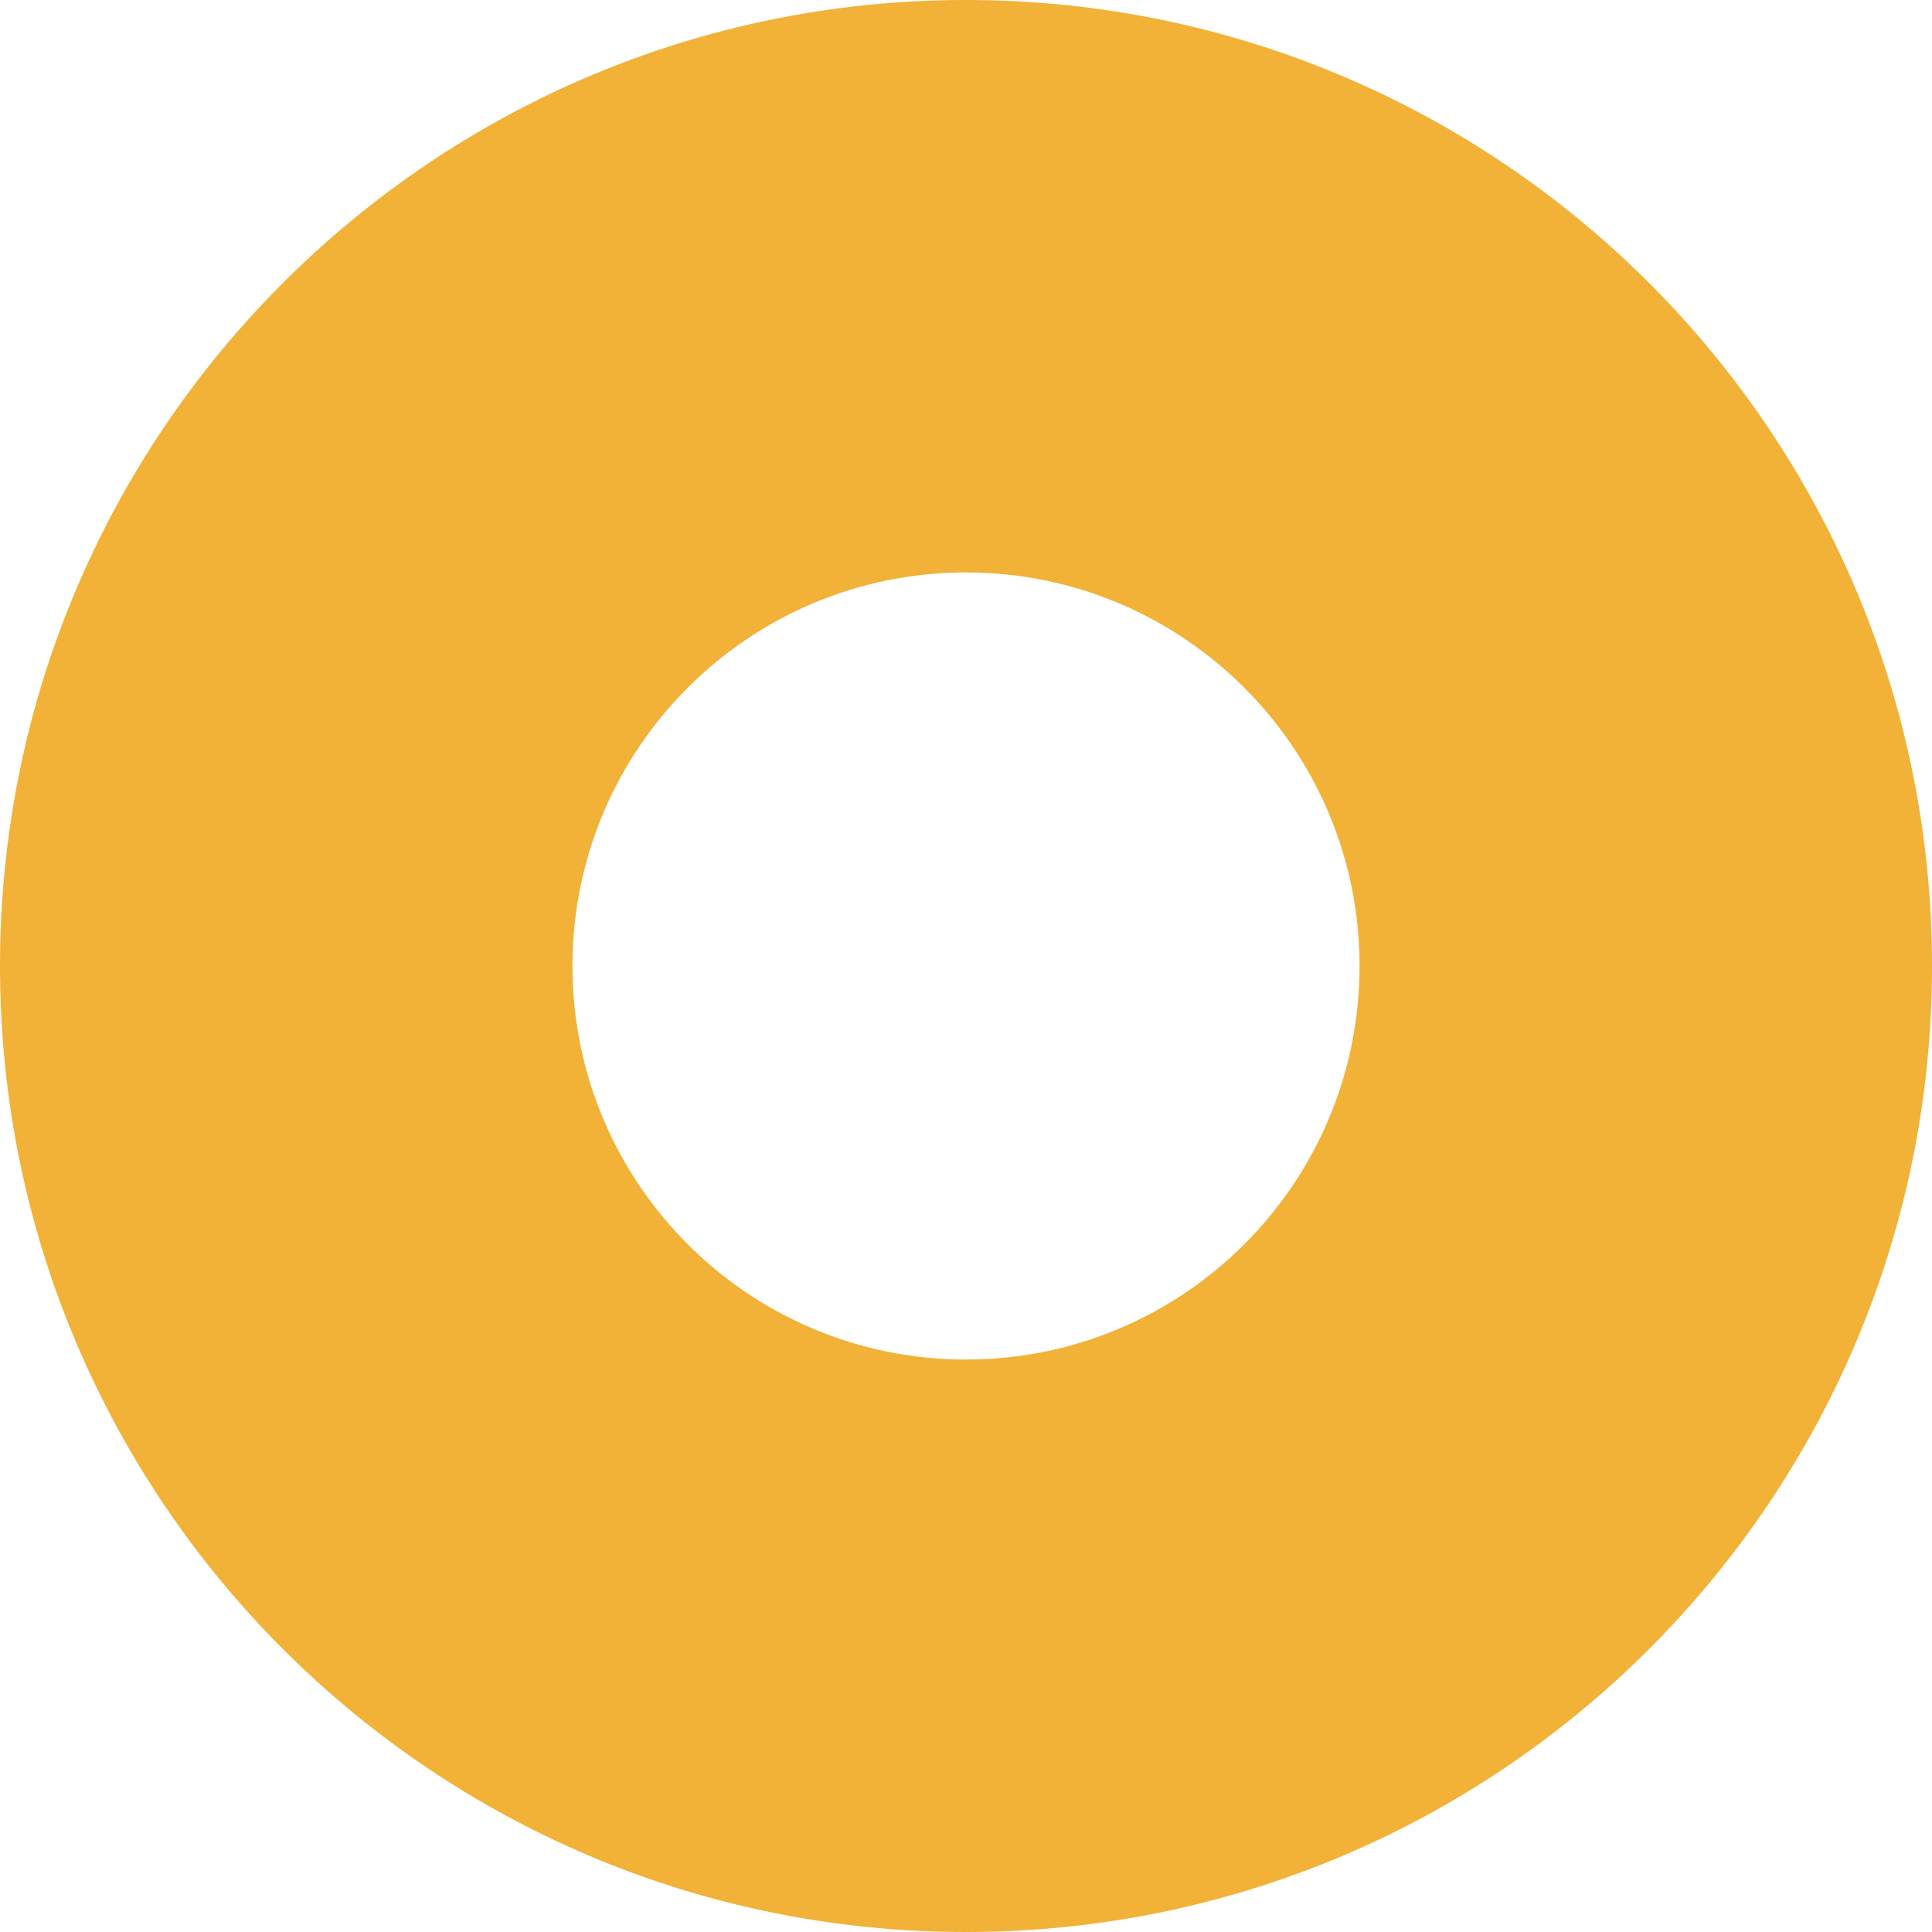
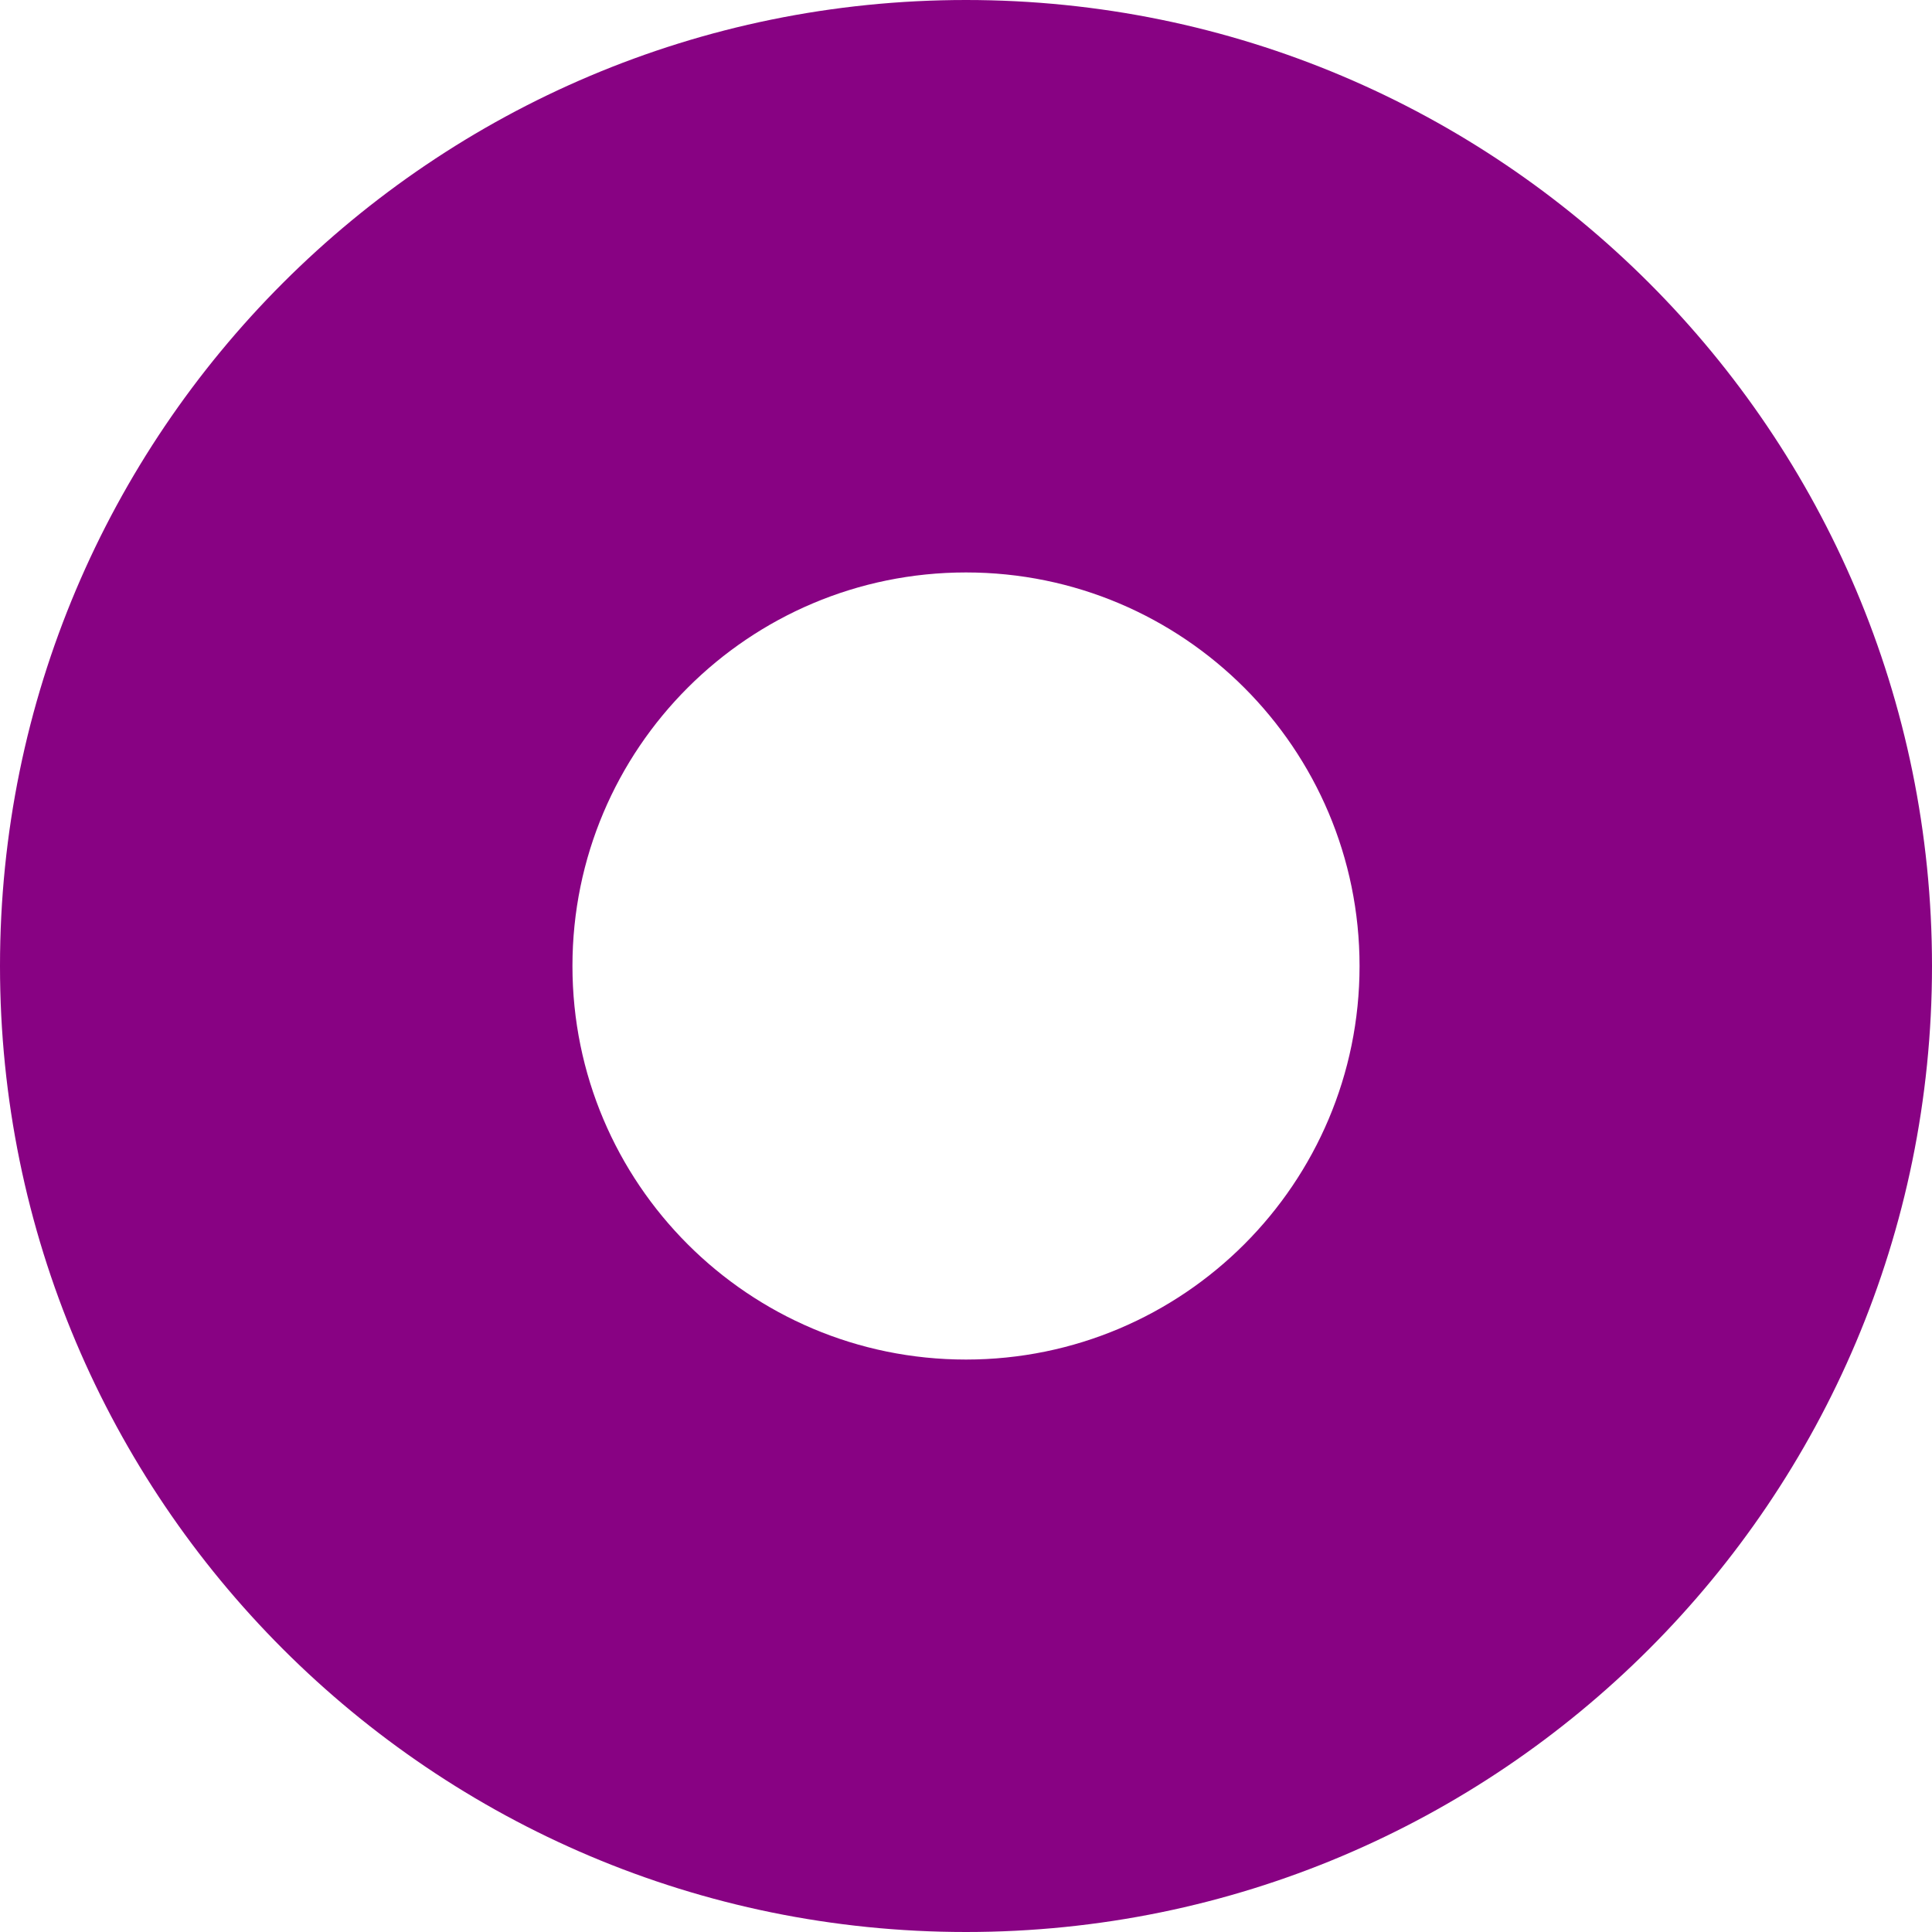
<svg xmlns="http://www.w3.org/2000/svg" width="64" height="64">
-   <path d="M32 0c17.673 0 32 14.327 32 32 0 17.673-14.327 32-32 32C14.327 64 0 49.673 0 32 0 14.327 14.327 0 32 0Zm0 18.963c-7.2 0-13.037 5.837-13.037 13.037 0 7.2 5.837 13.037 13.037 13.037 7.2 0 13.037-5.837 13.037-13.037 0-7.2-5.837-13.037-13.037-13.037Z" fill="#F2B137" />
+   <path d="M32 0c17.673 0 32 14.327 32 32 0 17.673-14.327 32-32 32C14.327 64 0 49.673 0 32 0 14.327 14.327 0 32 0Zm0 18.963c-7.2 0-13.037 5.837-13.037 13.037 0 7.2 5.837 13.037 13.037 13.037 7.2 0 13.037-5.837 13.037-13.037 0-7.2-5.837-13.037-13.037-13.037Z" fill="#880283" />
</svg>
